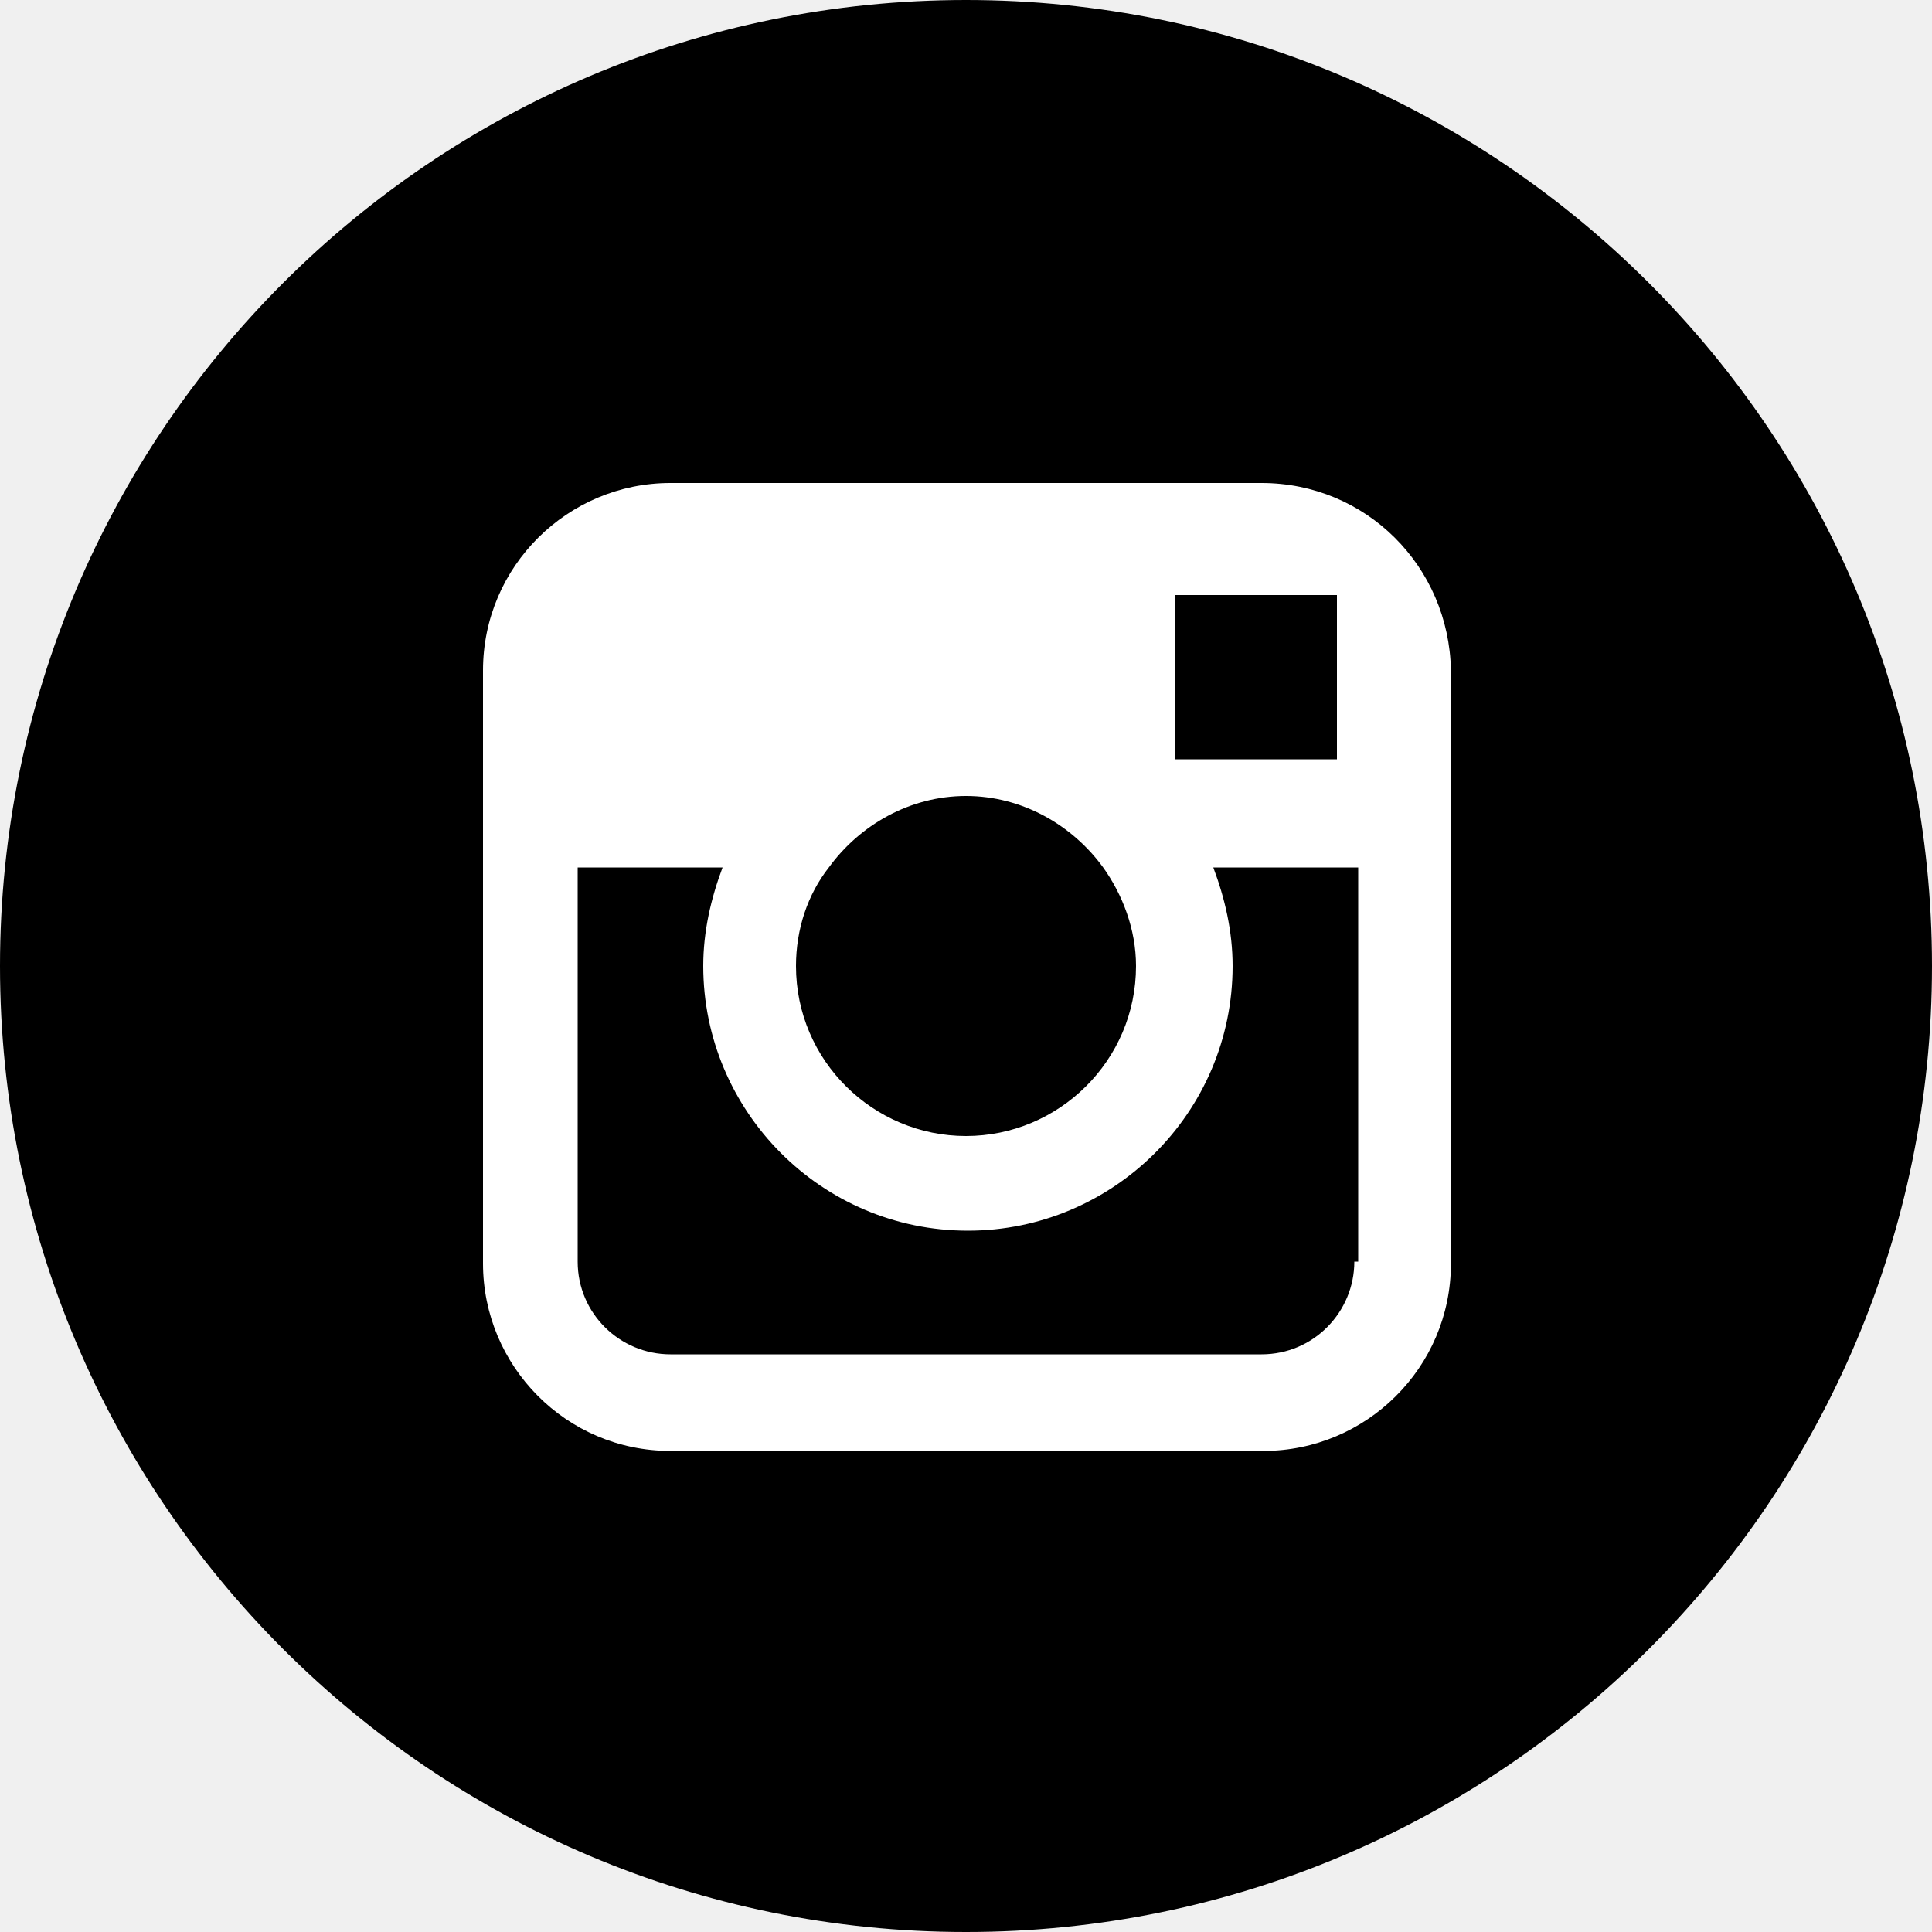
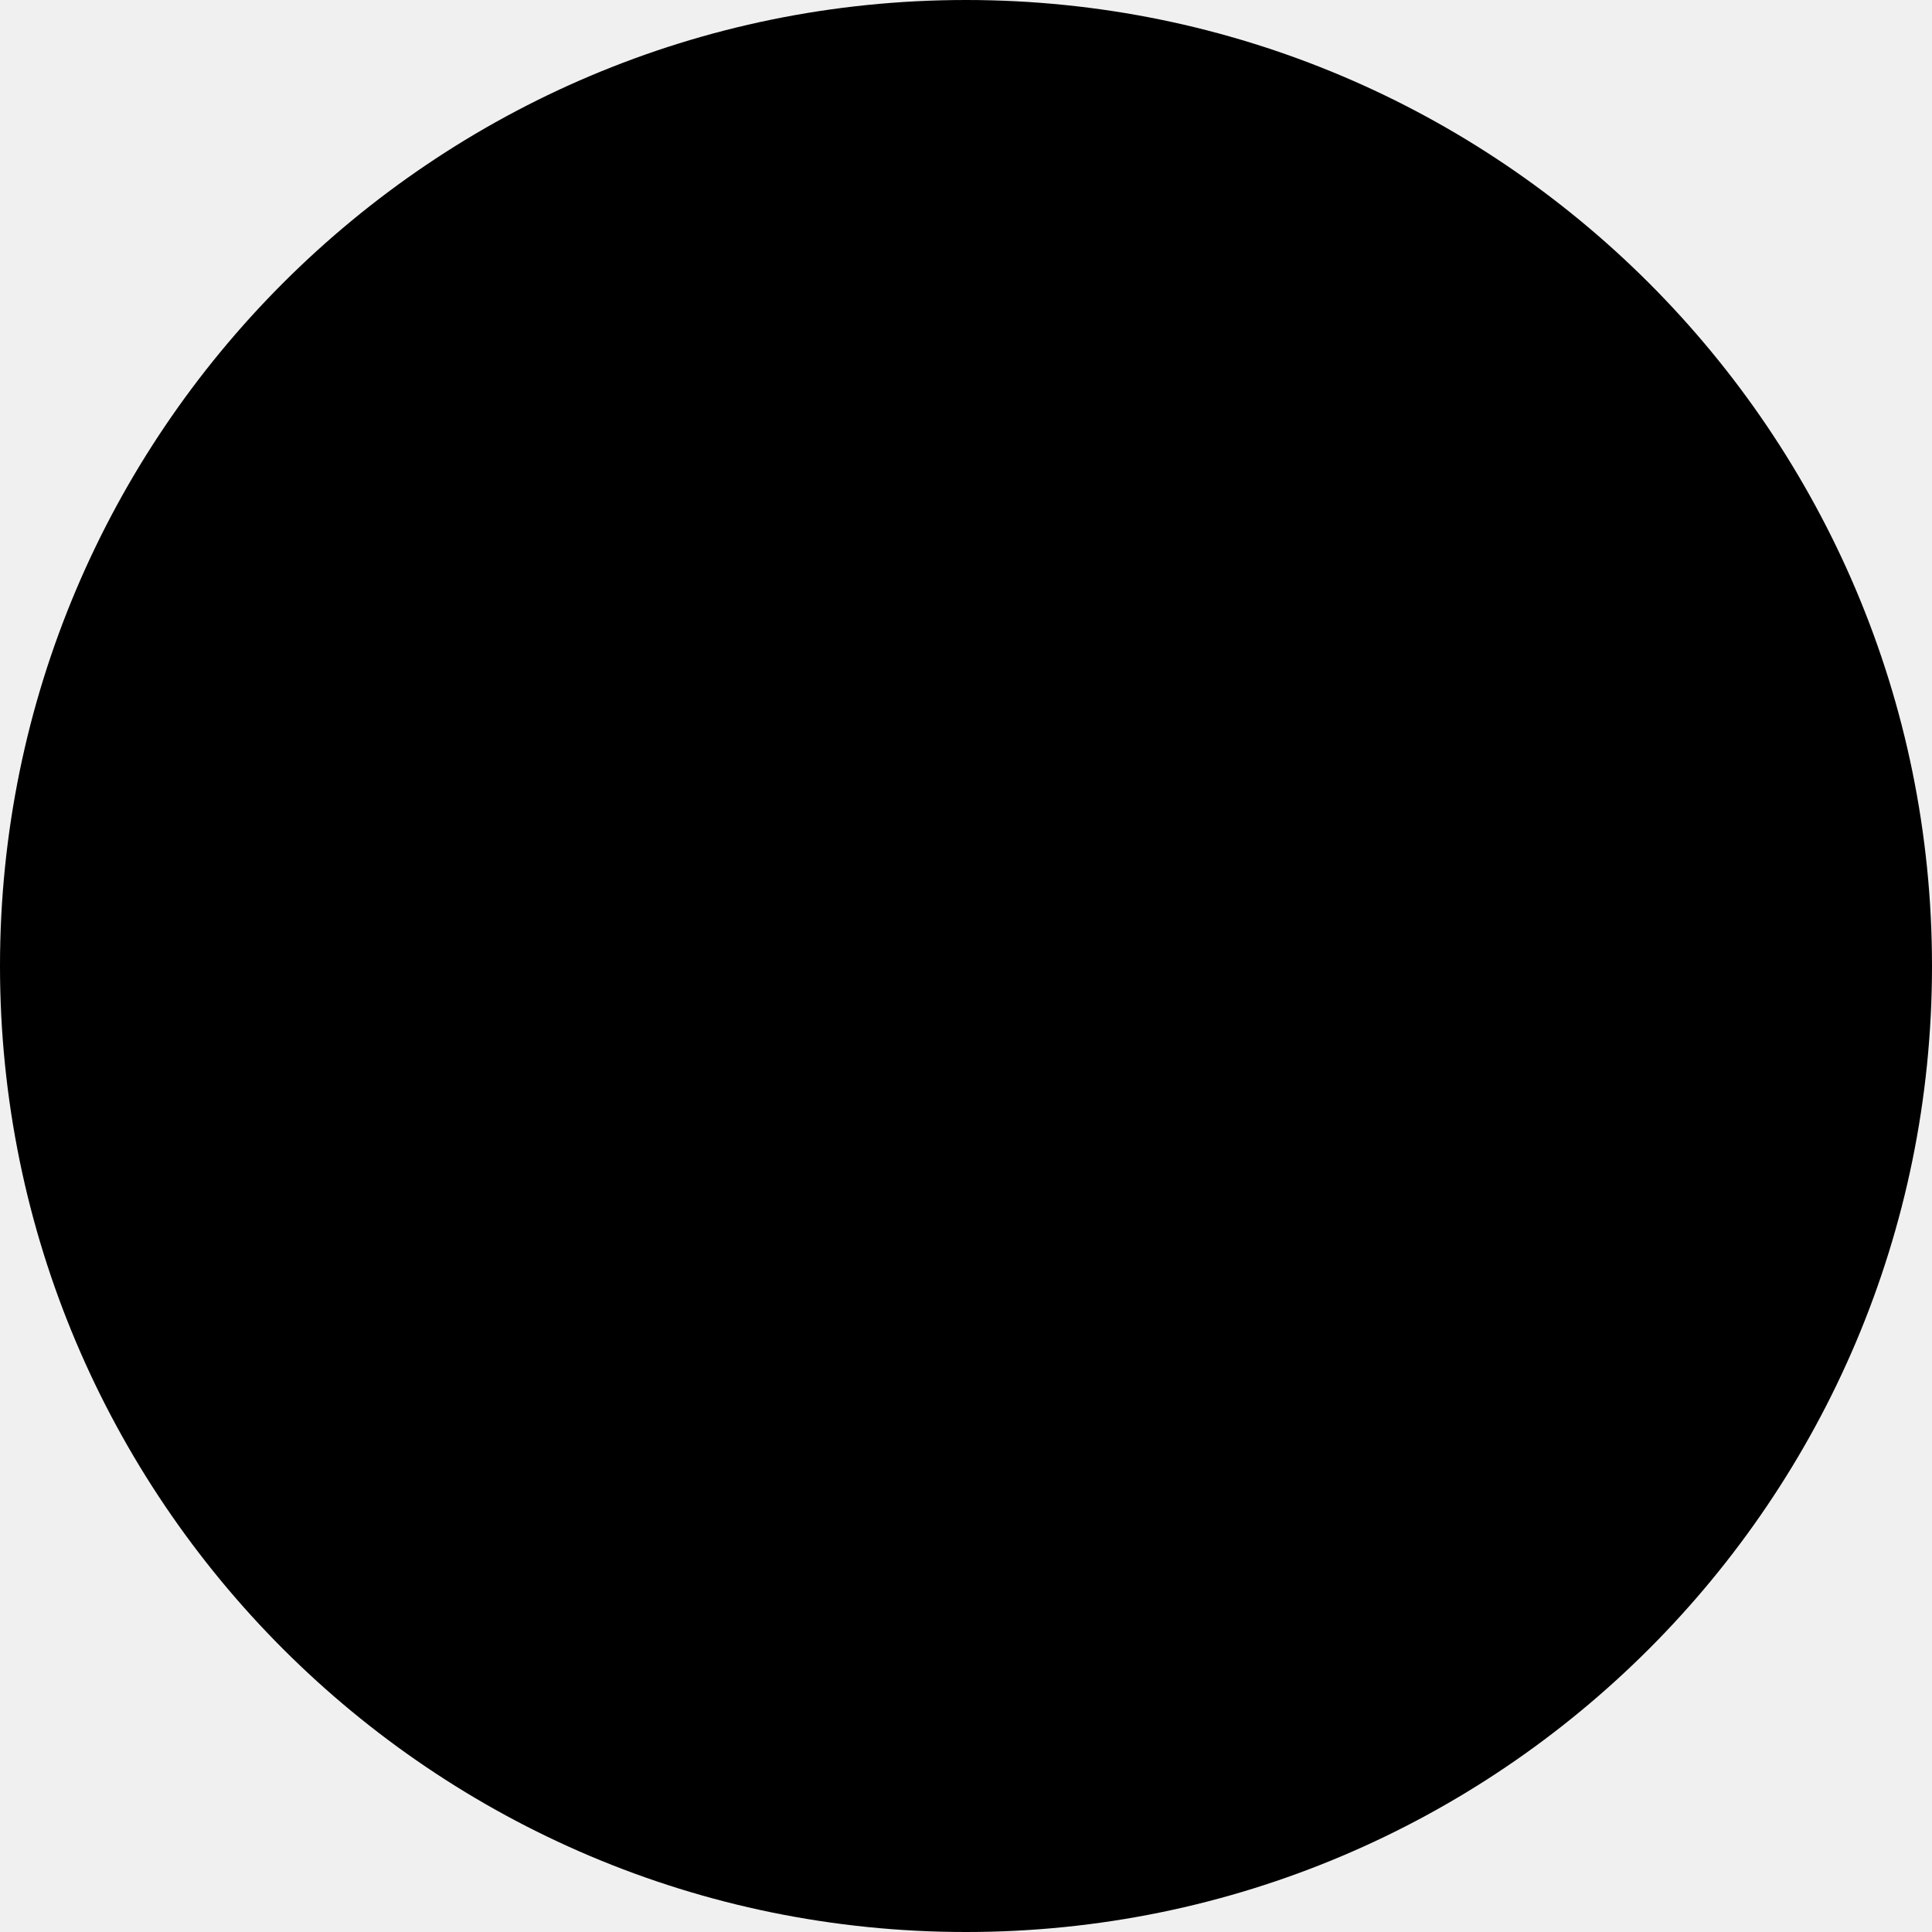
<svg xmlns="http://www.w3.org/2000/svg" viewBox="0 0 100 100" enable-background="new 0 0 100 100">
-   <path class="social__icon--background" d="M50 100c27.6 0 50-22.4 50-50s-22.4-50-50-50-50 22.4-50 50 22.4 50 50 50" />
-   <path class="social__icon--symbol" fill="#fff" d="M65.3 25h-30.6c-5.3 0-9.7 4.3-9.7 9.7v30.7c0 5.3 4.3 9.7 9.7 9.7h30.7c5.3 0 9.7-4.3 9.7-9.7v-30.7c-.1-5.4-4.4-9.7-9.8-9.7zm2.8 5.8h1.1v8.5h-8.4v-8.5h7.3zm-25.2 14.1c1.6-2.2 4.2-3.7 7.1-3.7 2.9 0 5.5 1.5 7.1 3.7 1 1.4 1.7 3.2 1.7 5.1 0 4.9-4 8.8-8.8 8.8s-8.8-3.9-8.8-8.8c0-1.9.6-3.7 1.7-5.1zm27.2 20.4c0 2.6-2.1 4.8-4.8 4.8h-30.6c-2.6 0-4.8-2.1-4.8-4.8v-20.4h7.5c-.6 1.6-1 3.3-1 5.1 0 7.5 6.1 13.7 13.7 13.7 7.5 0 13.7-6.1 13.7-13.7 0-1.8-.4-3.5-1-5.1h7.5v20.4z" />
+   <path fill="#000" d="M50 100c27.6 0 50-22.4 50-50s-22.4-50-50-50-50 22.4-50 50 22.4 50 50 50" />
+   <path fill="currentColor" d="M65.3 25h-30.6c-5.3 0-9.7 4.3-9.7 9.7v30.7c0 5.3 4.3 9.7 9.7 9.7h30.7c5.3 0 9.7-4.3 9.7-9.7v-30.7c-.1-5.4-4.4-9.7-9.8-9.7zm2.8 5.8h1.1v8.5h-8.4v-8.5h7.3zm-25.2 14.1c1.6-2.2 4.2-3.7 7.1-3.7 2.9 0 5.5 1.5 7.1 3.7 1 1.4 1.7 3.2 1.7 5.1 0 4.9-4 8.8-8.8 8.8s-8.8-3.9-8.8-8.8c0-1.9.6-3.7 1.7-5.1zm27.2 20.4c0 2.6-2.1 4.8-4.8 4.8h-30.6c-2.6 0-4.8-2.1-4.8-4.8v-20.4h7.5c-.6 1.6-1 3.3-1 5.1 0 7.5 6.1 13.7 13.7 13.7 7.5 0 13.7-6.1 13.7-13.7 0-1.8-.4-3.5-1-5.1h7.5v20.4z" />
</svg>
